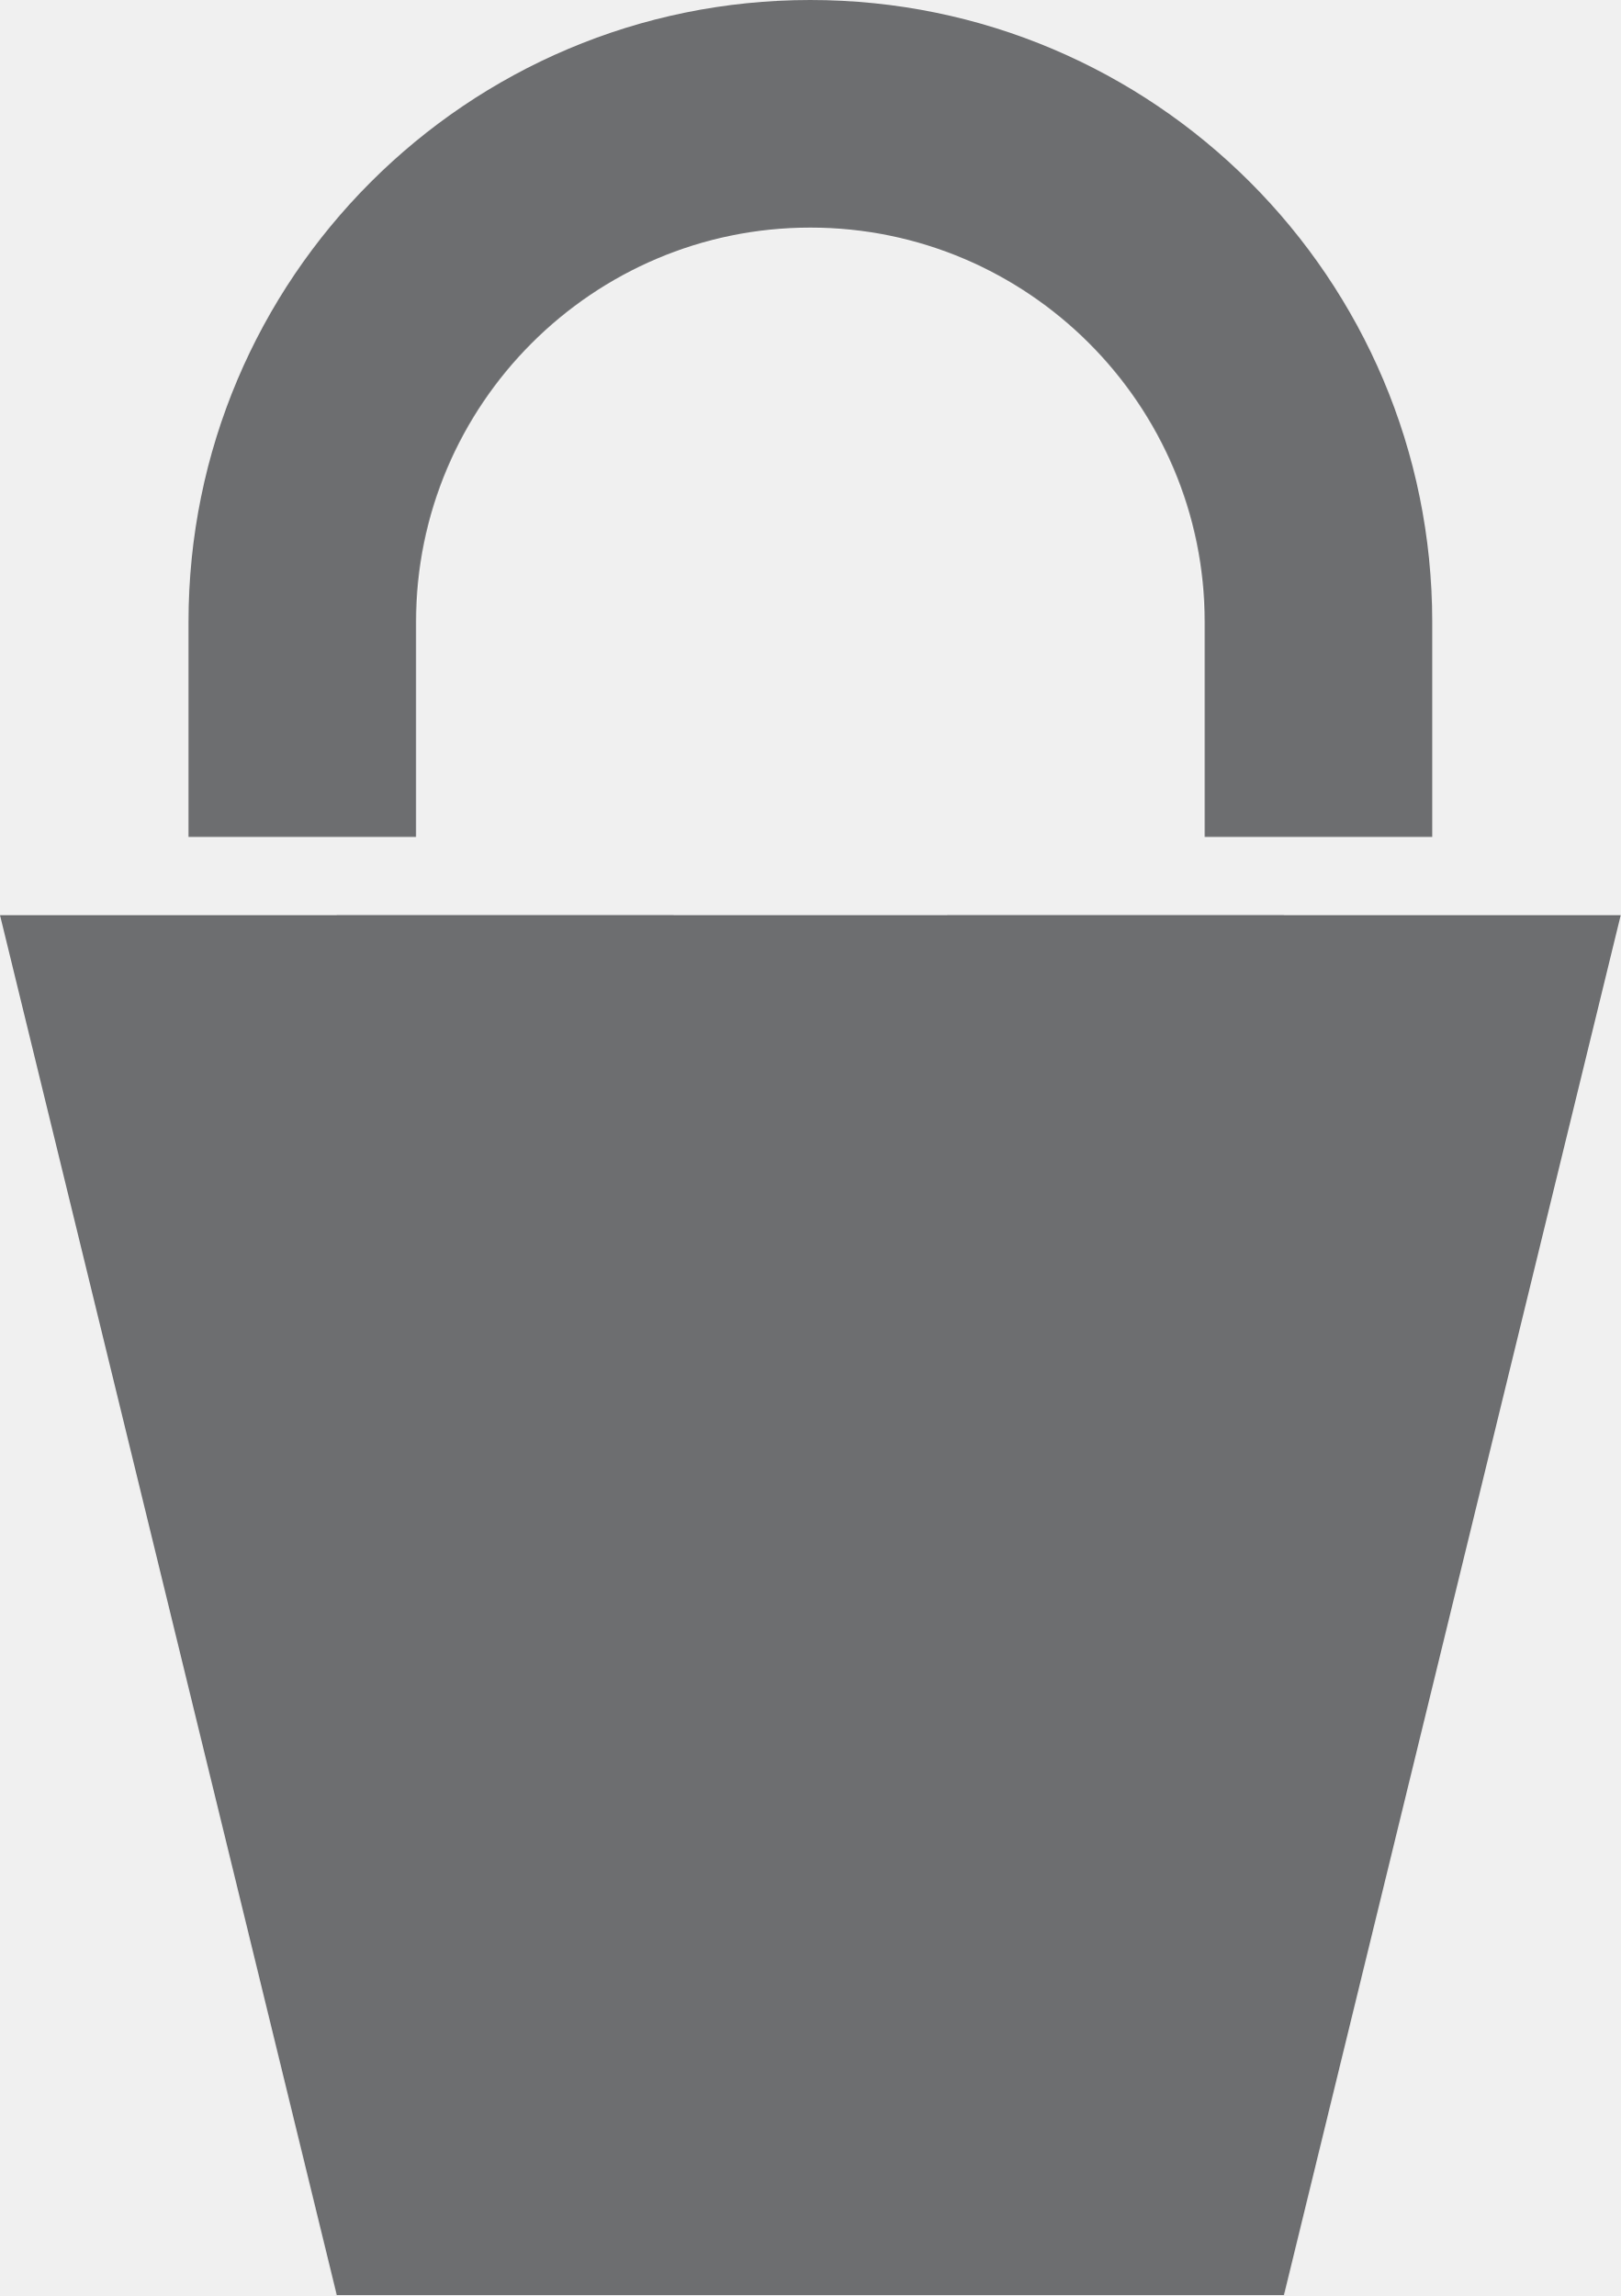
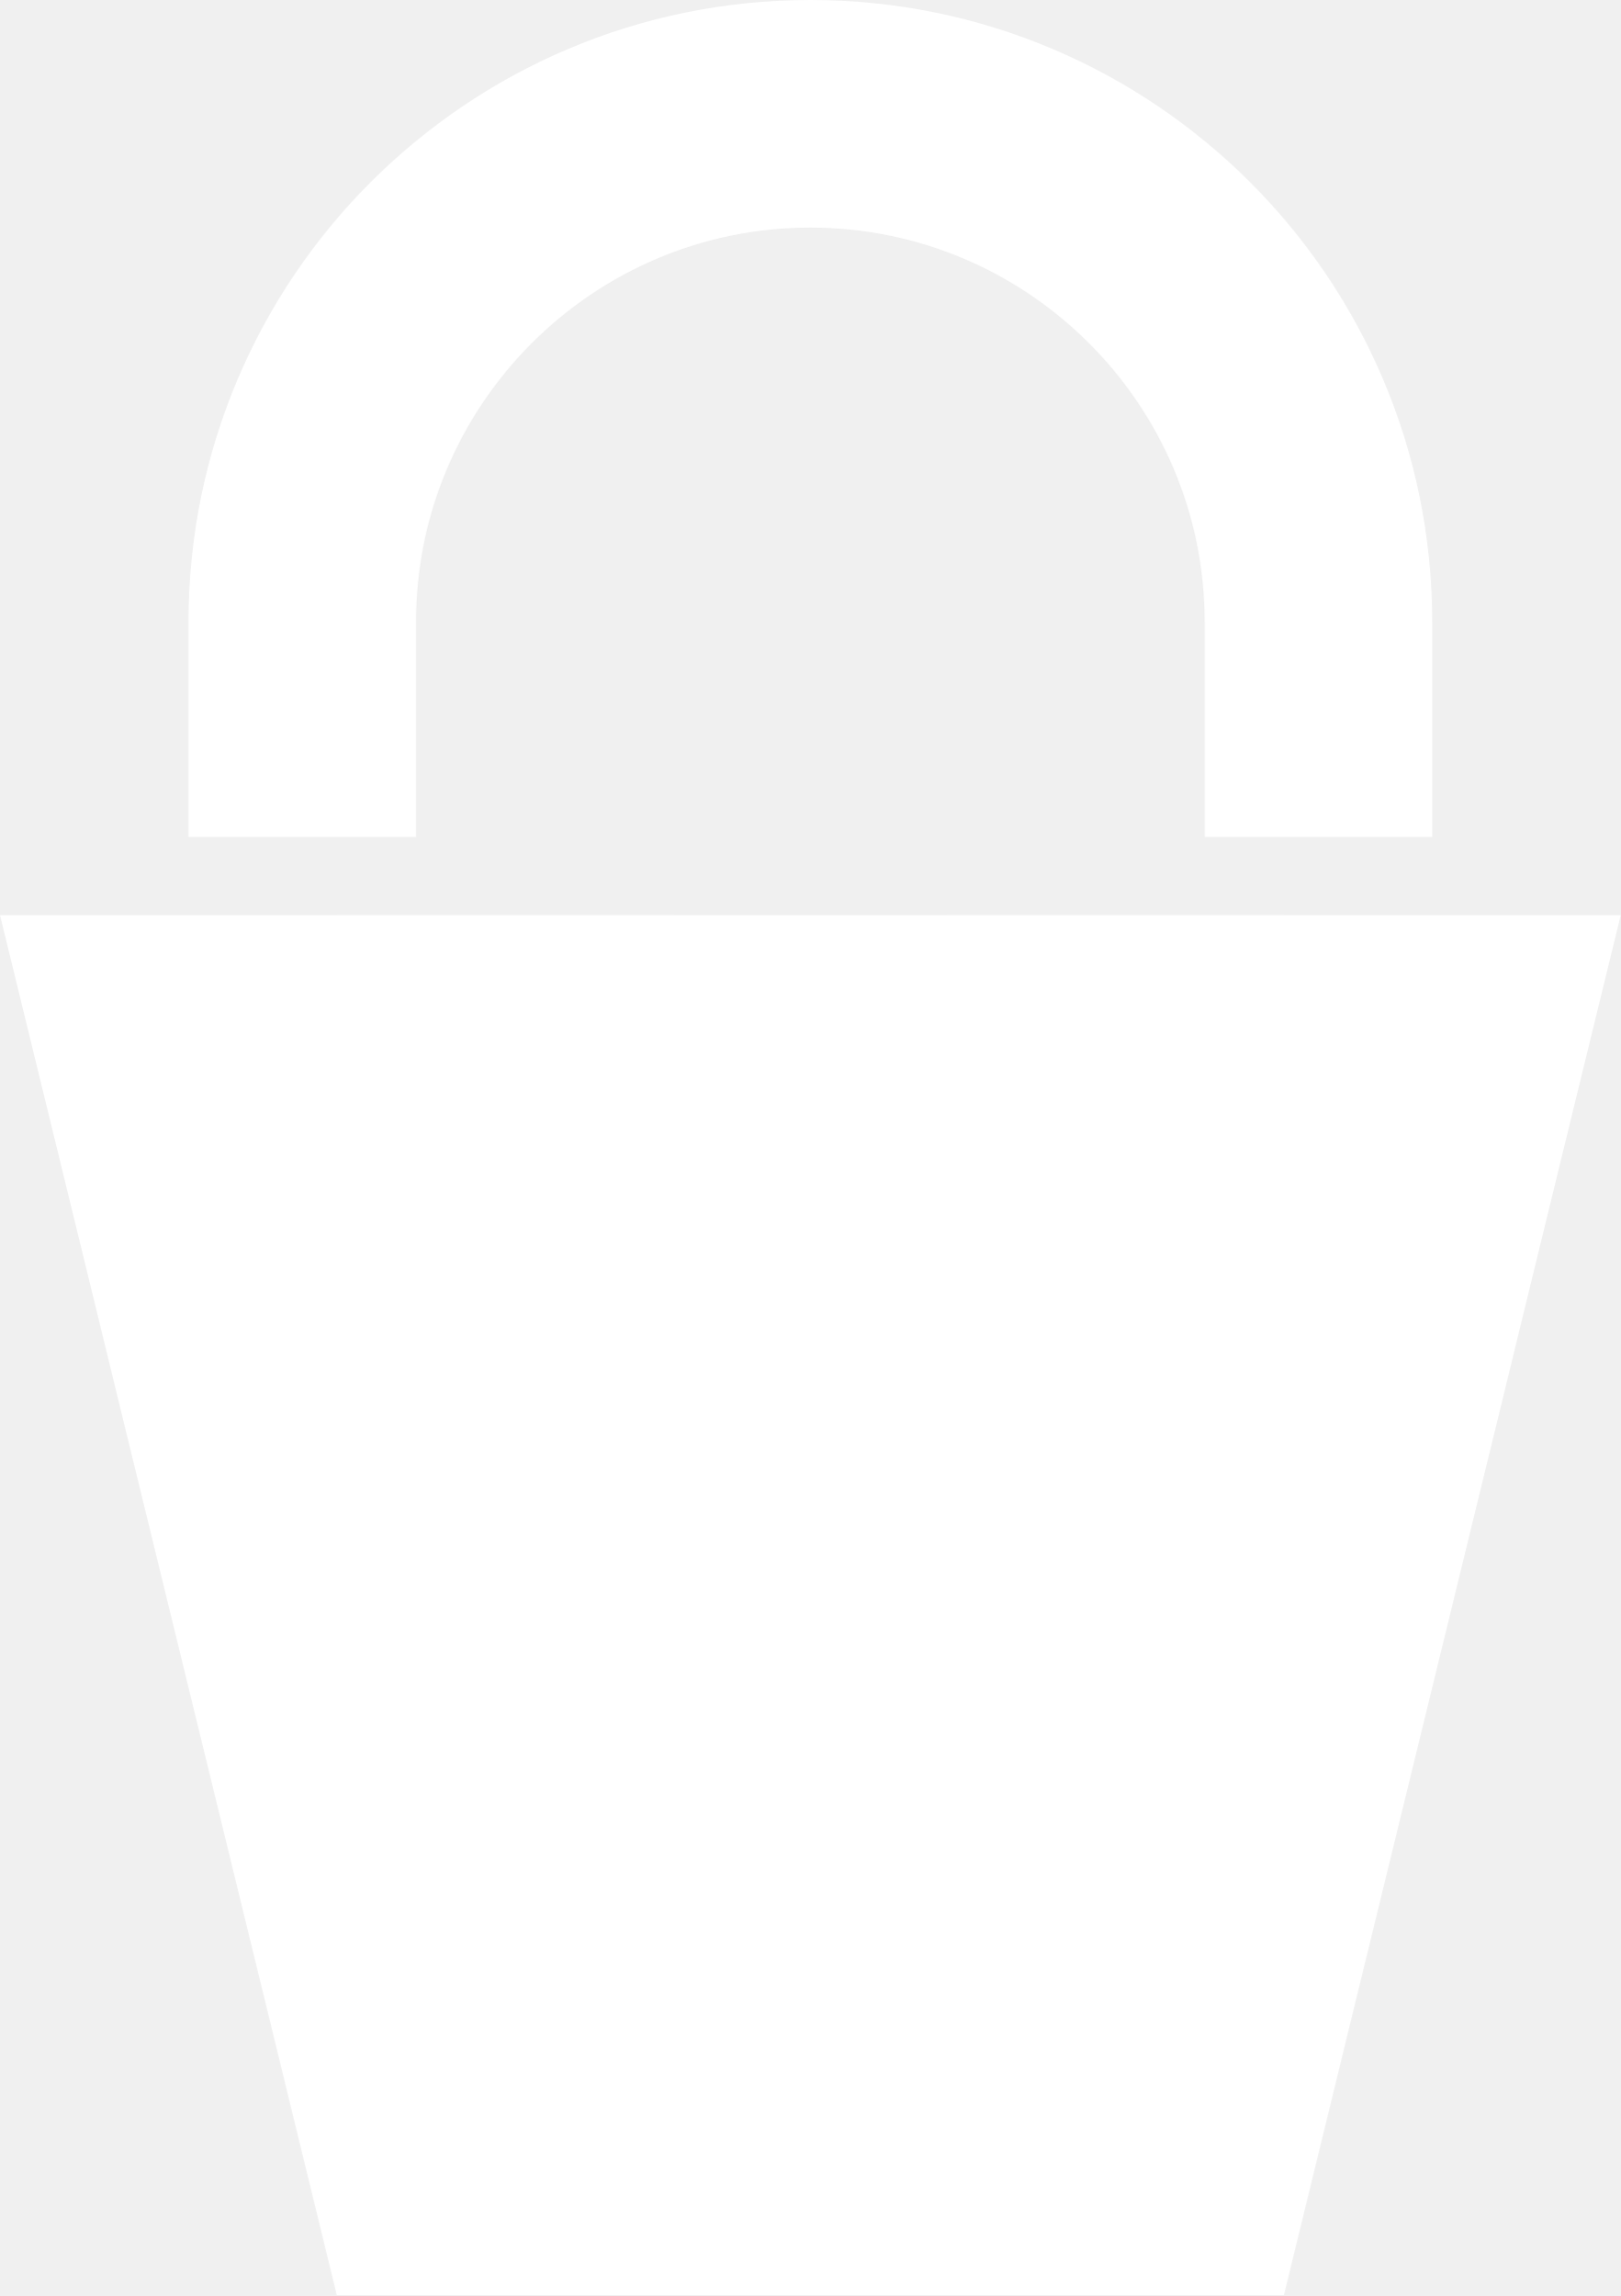
<svg xmlns="http://www.w3.org/2000/svg" version="1.1" x="0px" y="0px" viewBox="0 0 98.703 139.75" style="enable-background:new 0 0 98.703 139.75;" xml:space="preserve">
  <g id="Layer_1_1_">
    <g>
      <g>
-         <rect x="20.508" y="55.724" style="fill:#6D6E70;" width="57.687" height="84.026" />
-         <polygon style="fill:#6D6E70;" points="20.508,139.75 10.254,97.737 0,55.724 20.508,55.724 41.016,55.724 30.762,97.737    " />
-         <polygon style="fill:#6D6E70;" points="78.195,139.75 67.941,97.737 57.687,55.724 78.195,55.724 98.703,55.724 88.449,97.737         " />
+         <rect x="20.508" y="55.724" style="fill:white;" width="57.687" height="84.026" />
+         <polygon style="fill:white;" points="20.508,139.75 10.254,97.737 0,55.724 20.508,55.724 41.016,55.724 30.762,97.737    " />
+         <polygon style="fill:white;" points="78.195,139.75 67.941,97.737 57.687,55.724 78.195,55.724 98.703,55.724 88.449,97.737         " />
      </g>
-       <path style="fill:#6D6E70;" d="M25.334,50.959V37.873c0-13.243,10.774-24.017,24.017-24.017S73.369,24.63,73.369,37.873v13.086    h13.856V37.873C87.225,16.957,70.268,0,49.351,0S11.478,16.957,11.478,37.873v13.086L25.334,50.959L25.334,50.959z" />
+       <path style="fill:white;" d="M25.334,50.959V37.873c0-13.243,10.774-24.017,24.017-24.017S73.369,24.63,73.369,37.873v13.086    h13.856V37.873C87.225,16.957,70.268,0,49.351,0S11.478,16.957,11.478,37.873v13.086L25.334,50.959L25.334,50.959z" />
    </g>
  </g>
  <g id="Layer_1">
</g>
</svg>
